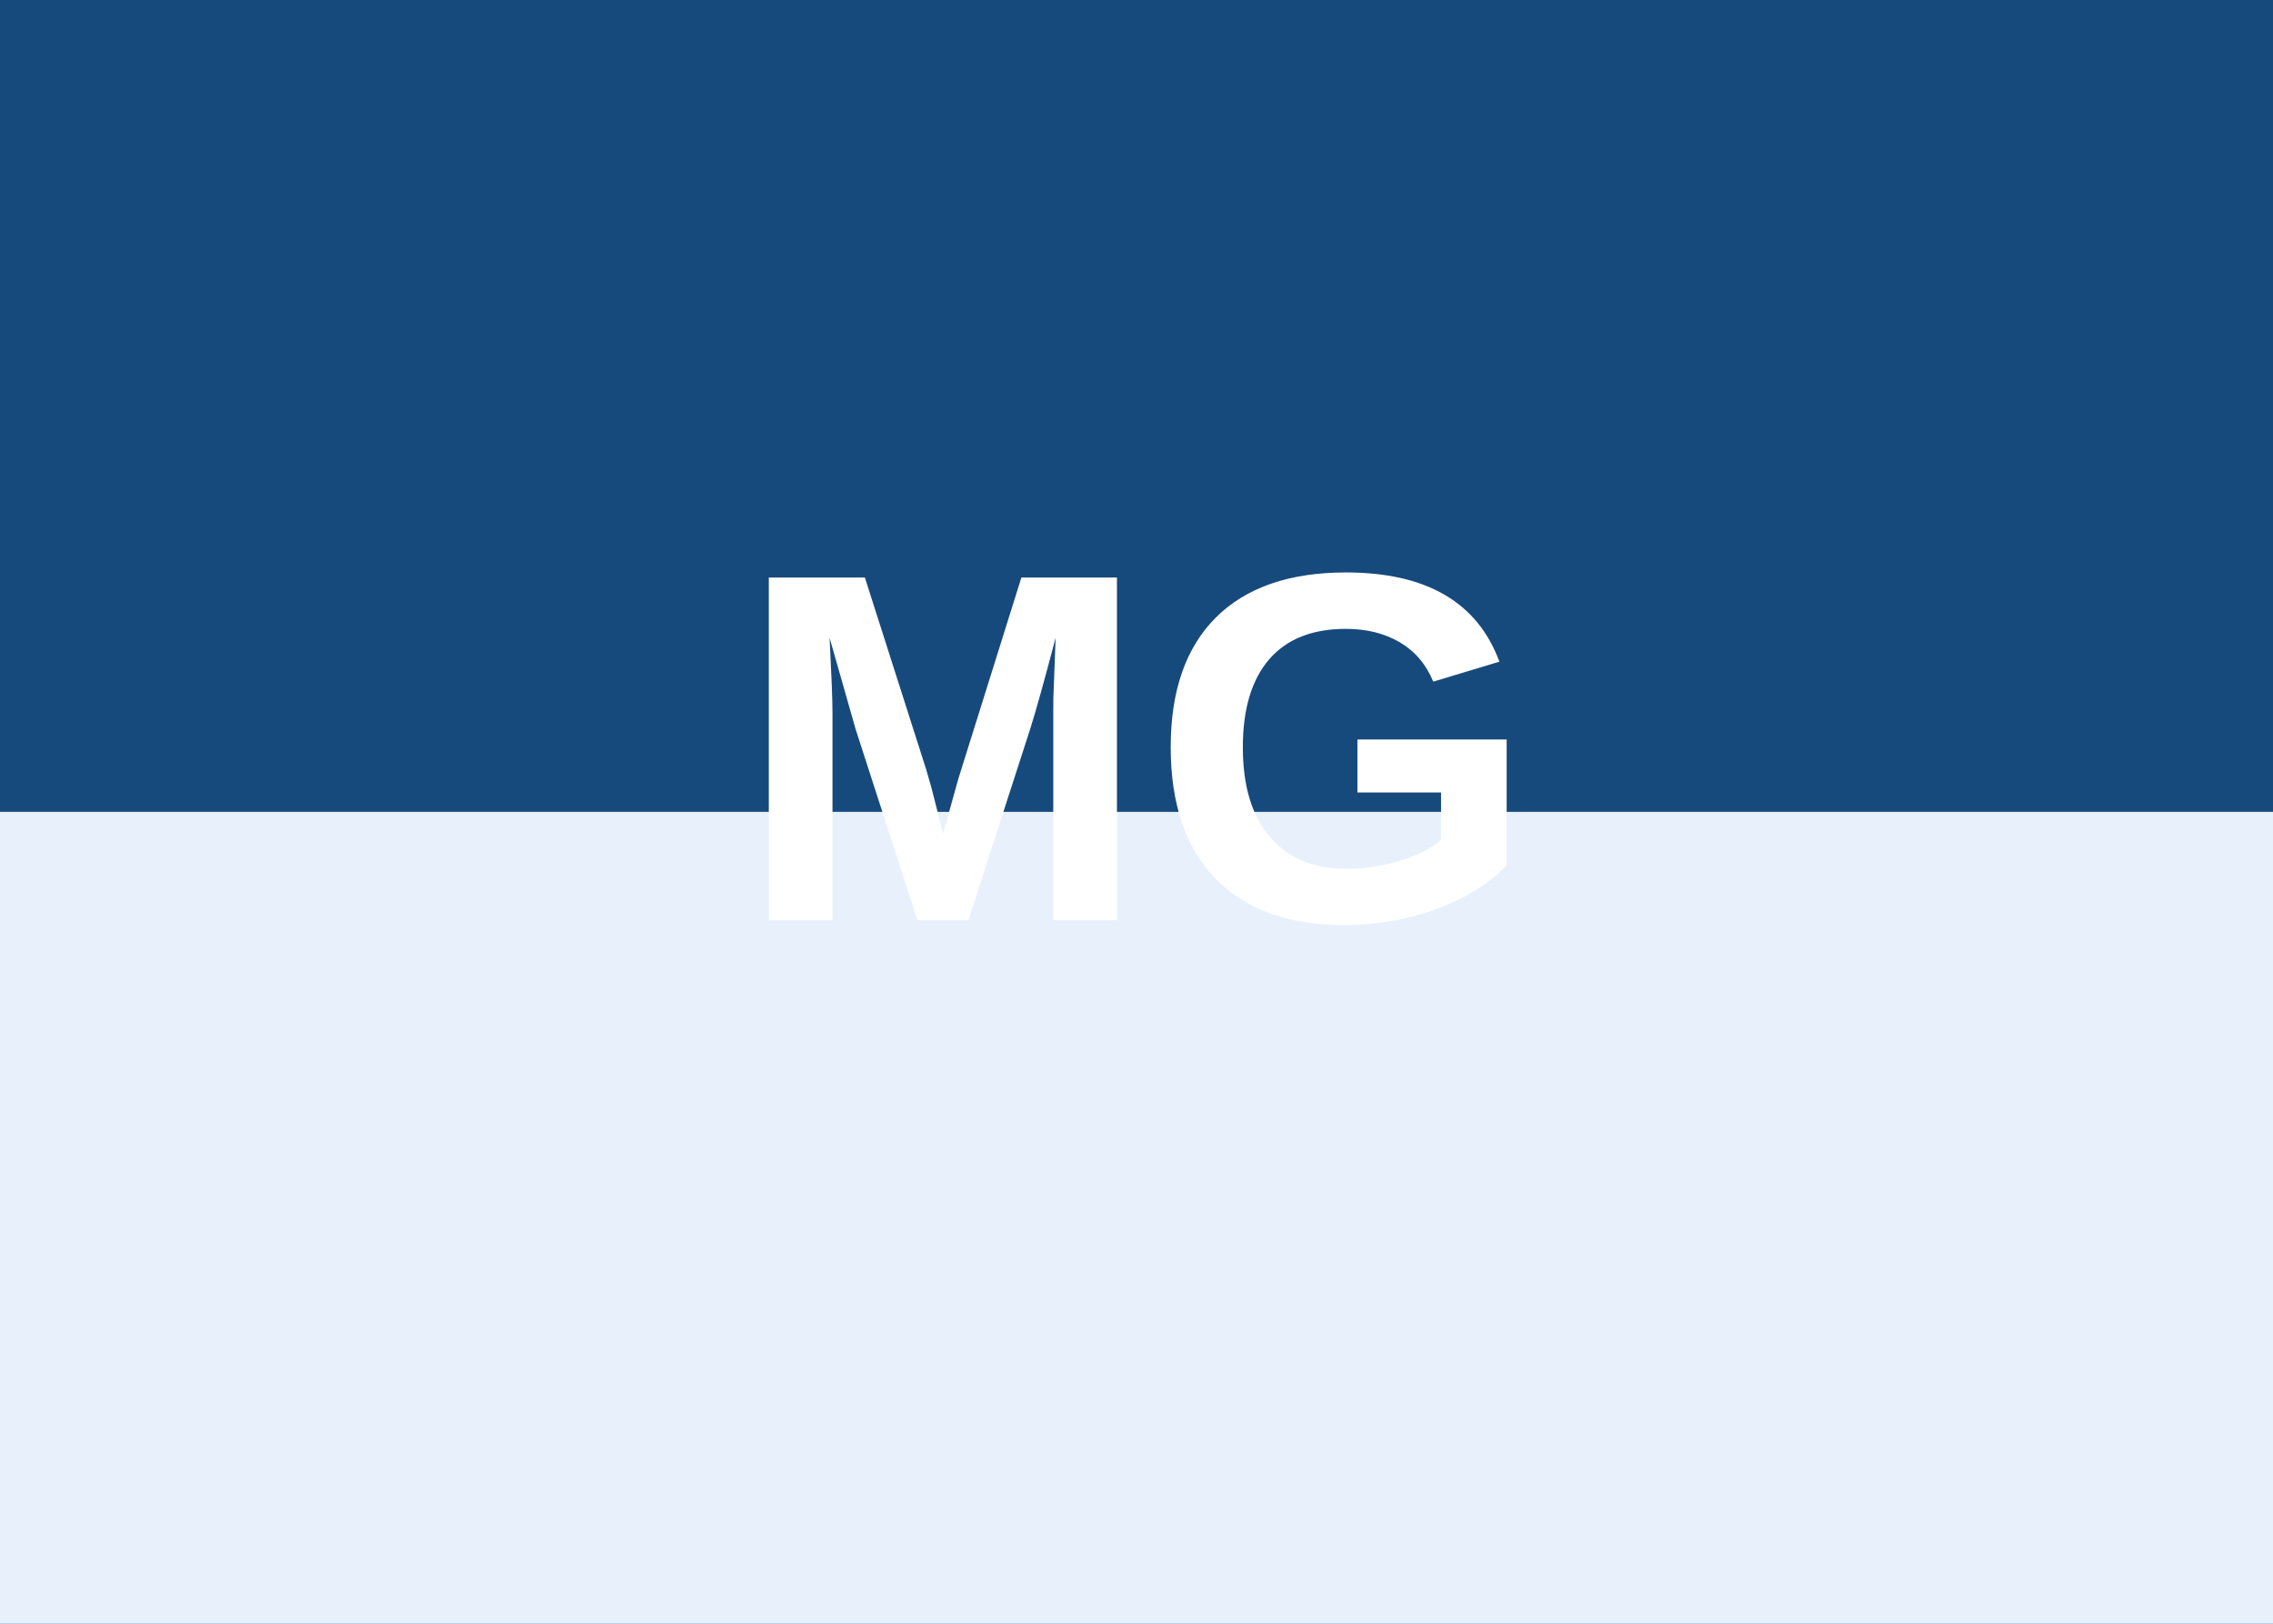
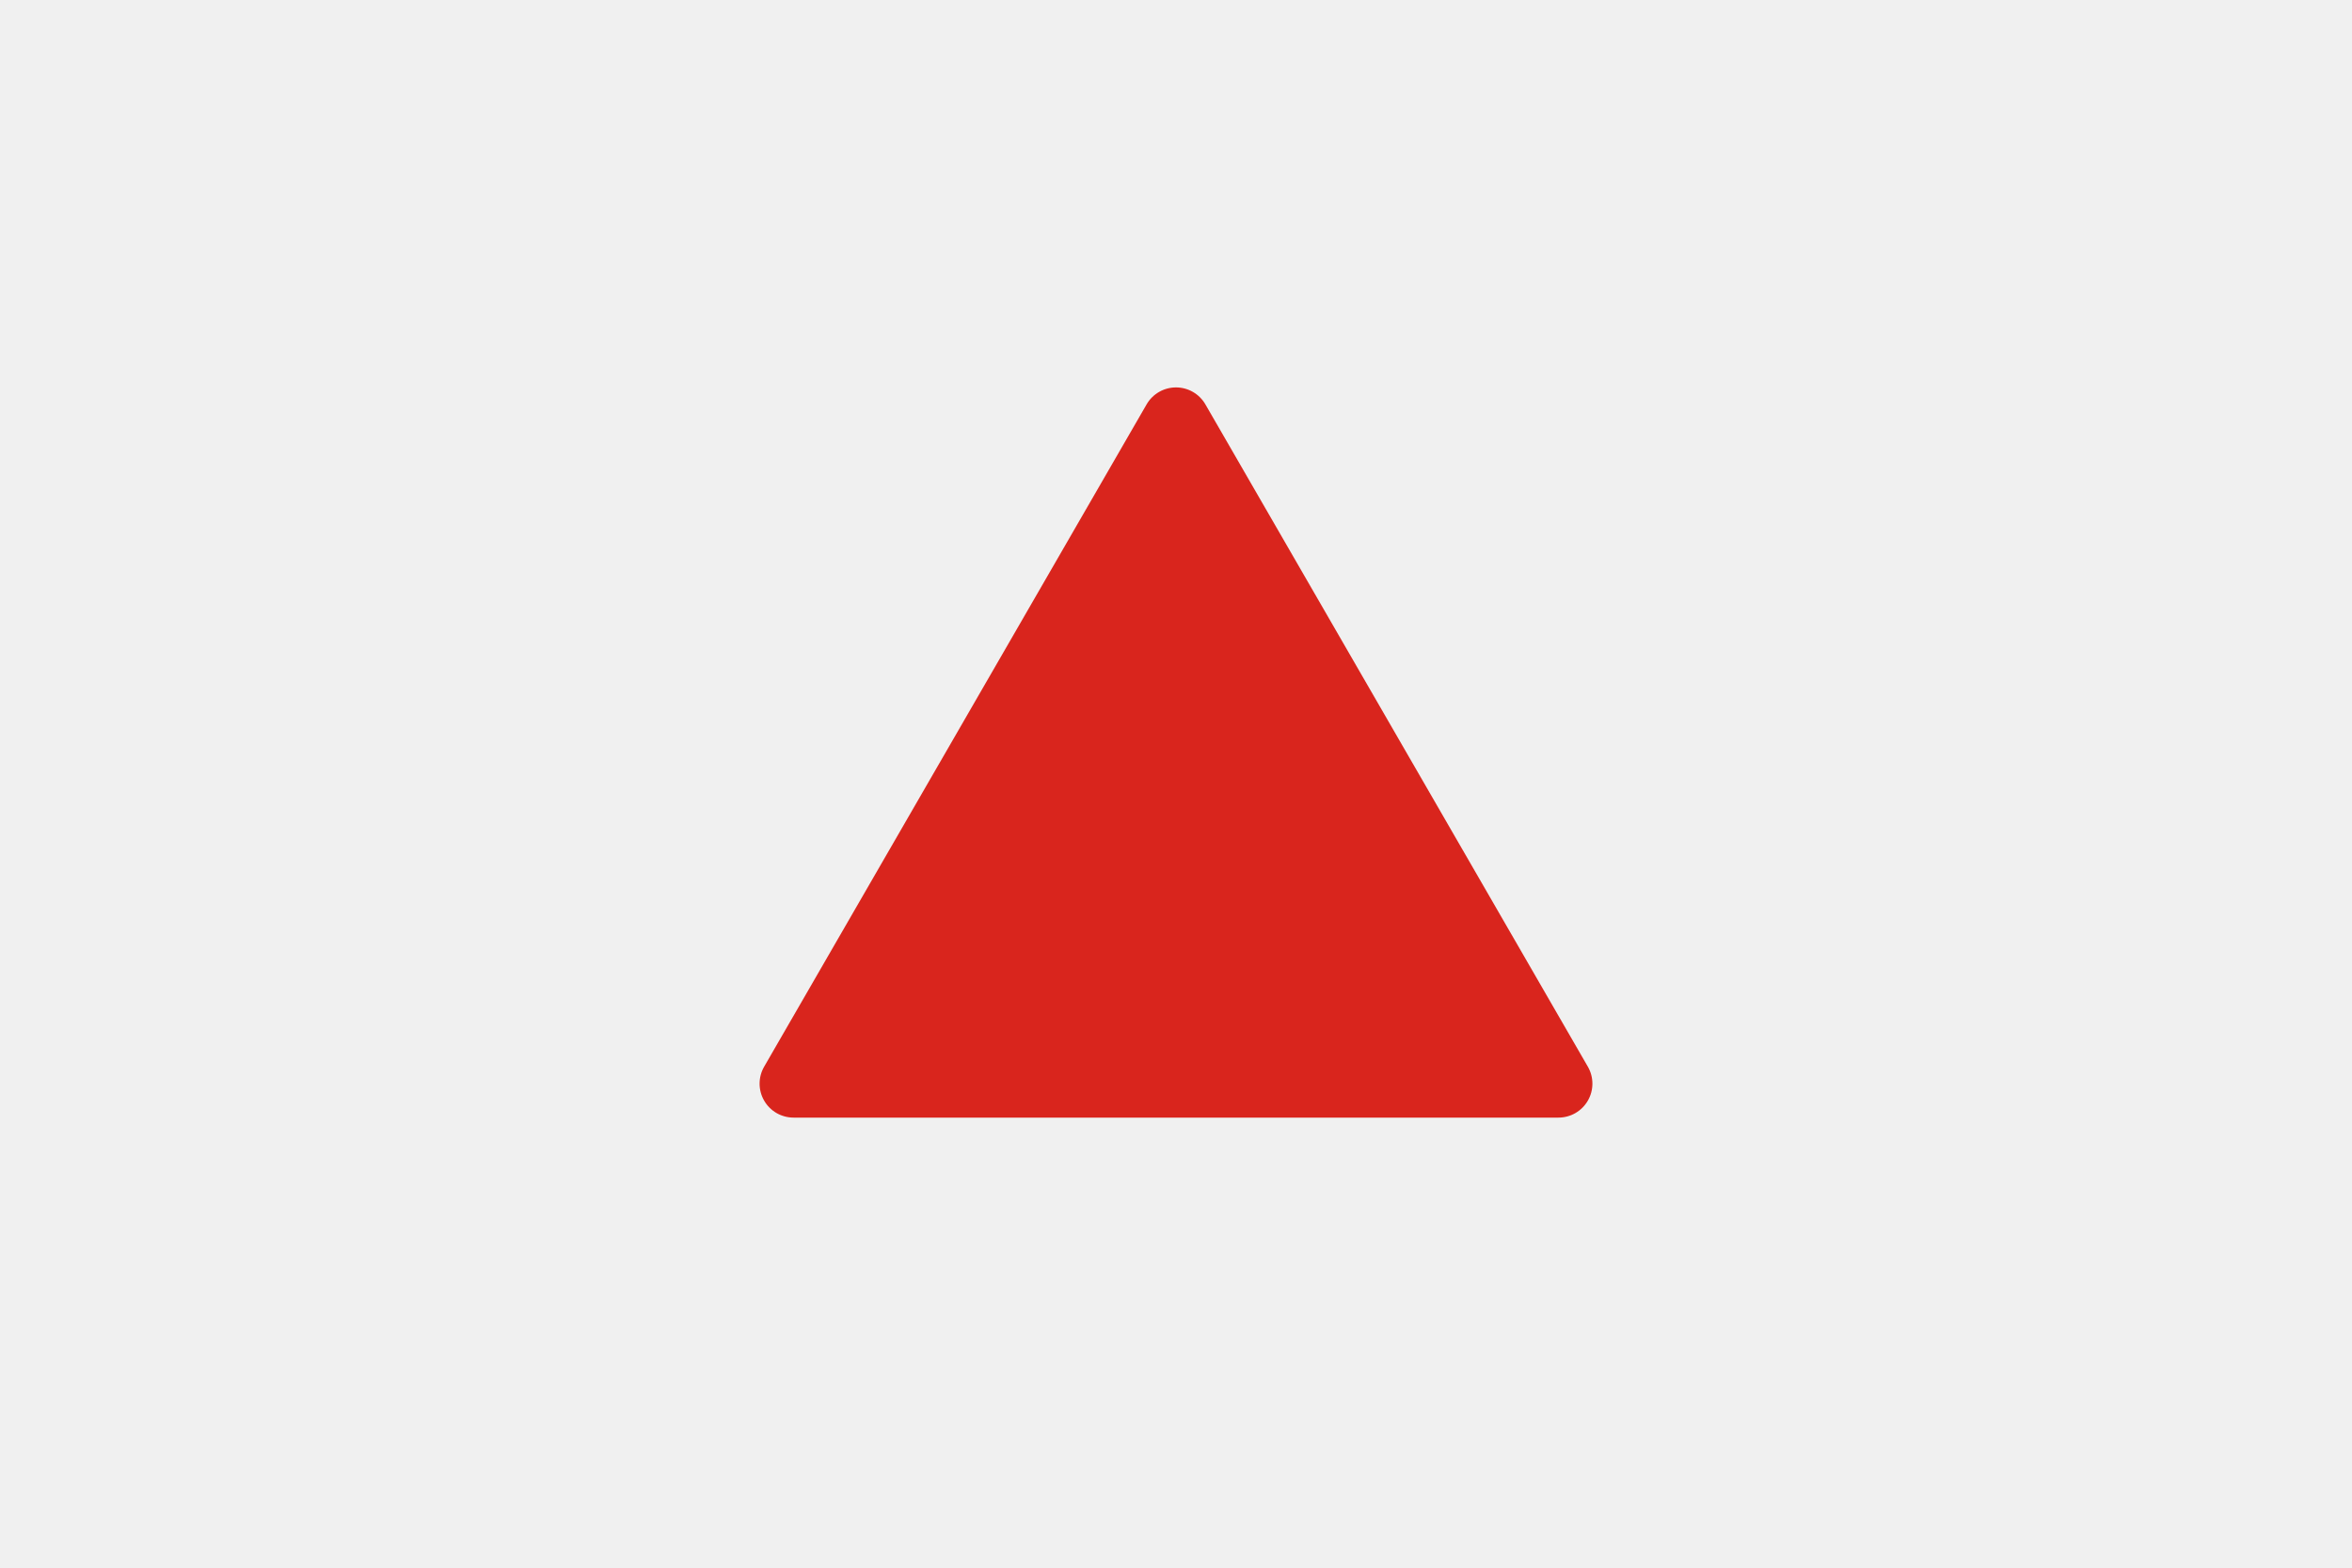
- <svg xmlns="http://www.w3.org/2000/svg" width="420" height="300" viewBox="0 0 420 300" role="img" aria-label="MG">
-   <rect width="420" height="300" fill="#174a7c" />
-   <rect y="150" width="420" height="150" fill="#e8f1fb" />
-   <text x="210" y="170" text-anchor="middle" font-family="Arial, sans-serif" font-size="92" font-weight="700" fill="#ffffff">MG</text>
+ <svg xmlns="http://www.w3.org/2000/svg" id="full" viewBox="0 0 300 200">
+   <defs>
+     <style>.cls-1{fill:#f0f0f0;}.cls-2{fill:#d9251d;}</style>
+   </defs>
+   <rect class="cls-1" width="300" height="200" />
+   <path class="cls-2" d="M146.25,51.59,97.47,136.08a4.33,4.33,0,0,0,3.75,6.5h97.56a4.33,4.33,0,0,0,3.75-6.5L153.75,51.59a4.33,4.33,0,0,0-7.5,0L97.47,136.08a4.33,4.33,0,0,0,3.75,6.5h97.56a4.33,4.33,0,0,0,3.75-6.5L153.75,51.59A4.33,4.33,0,0,0,146.25,51.59Z" />
</svg>
